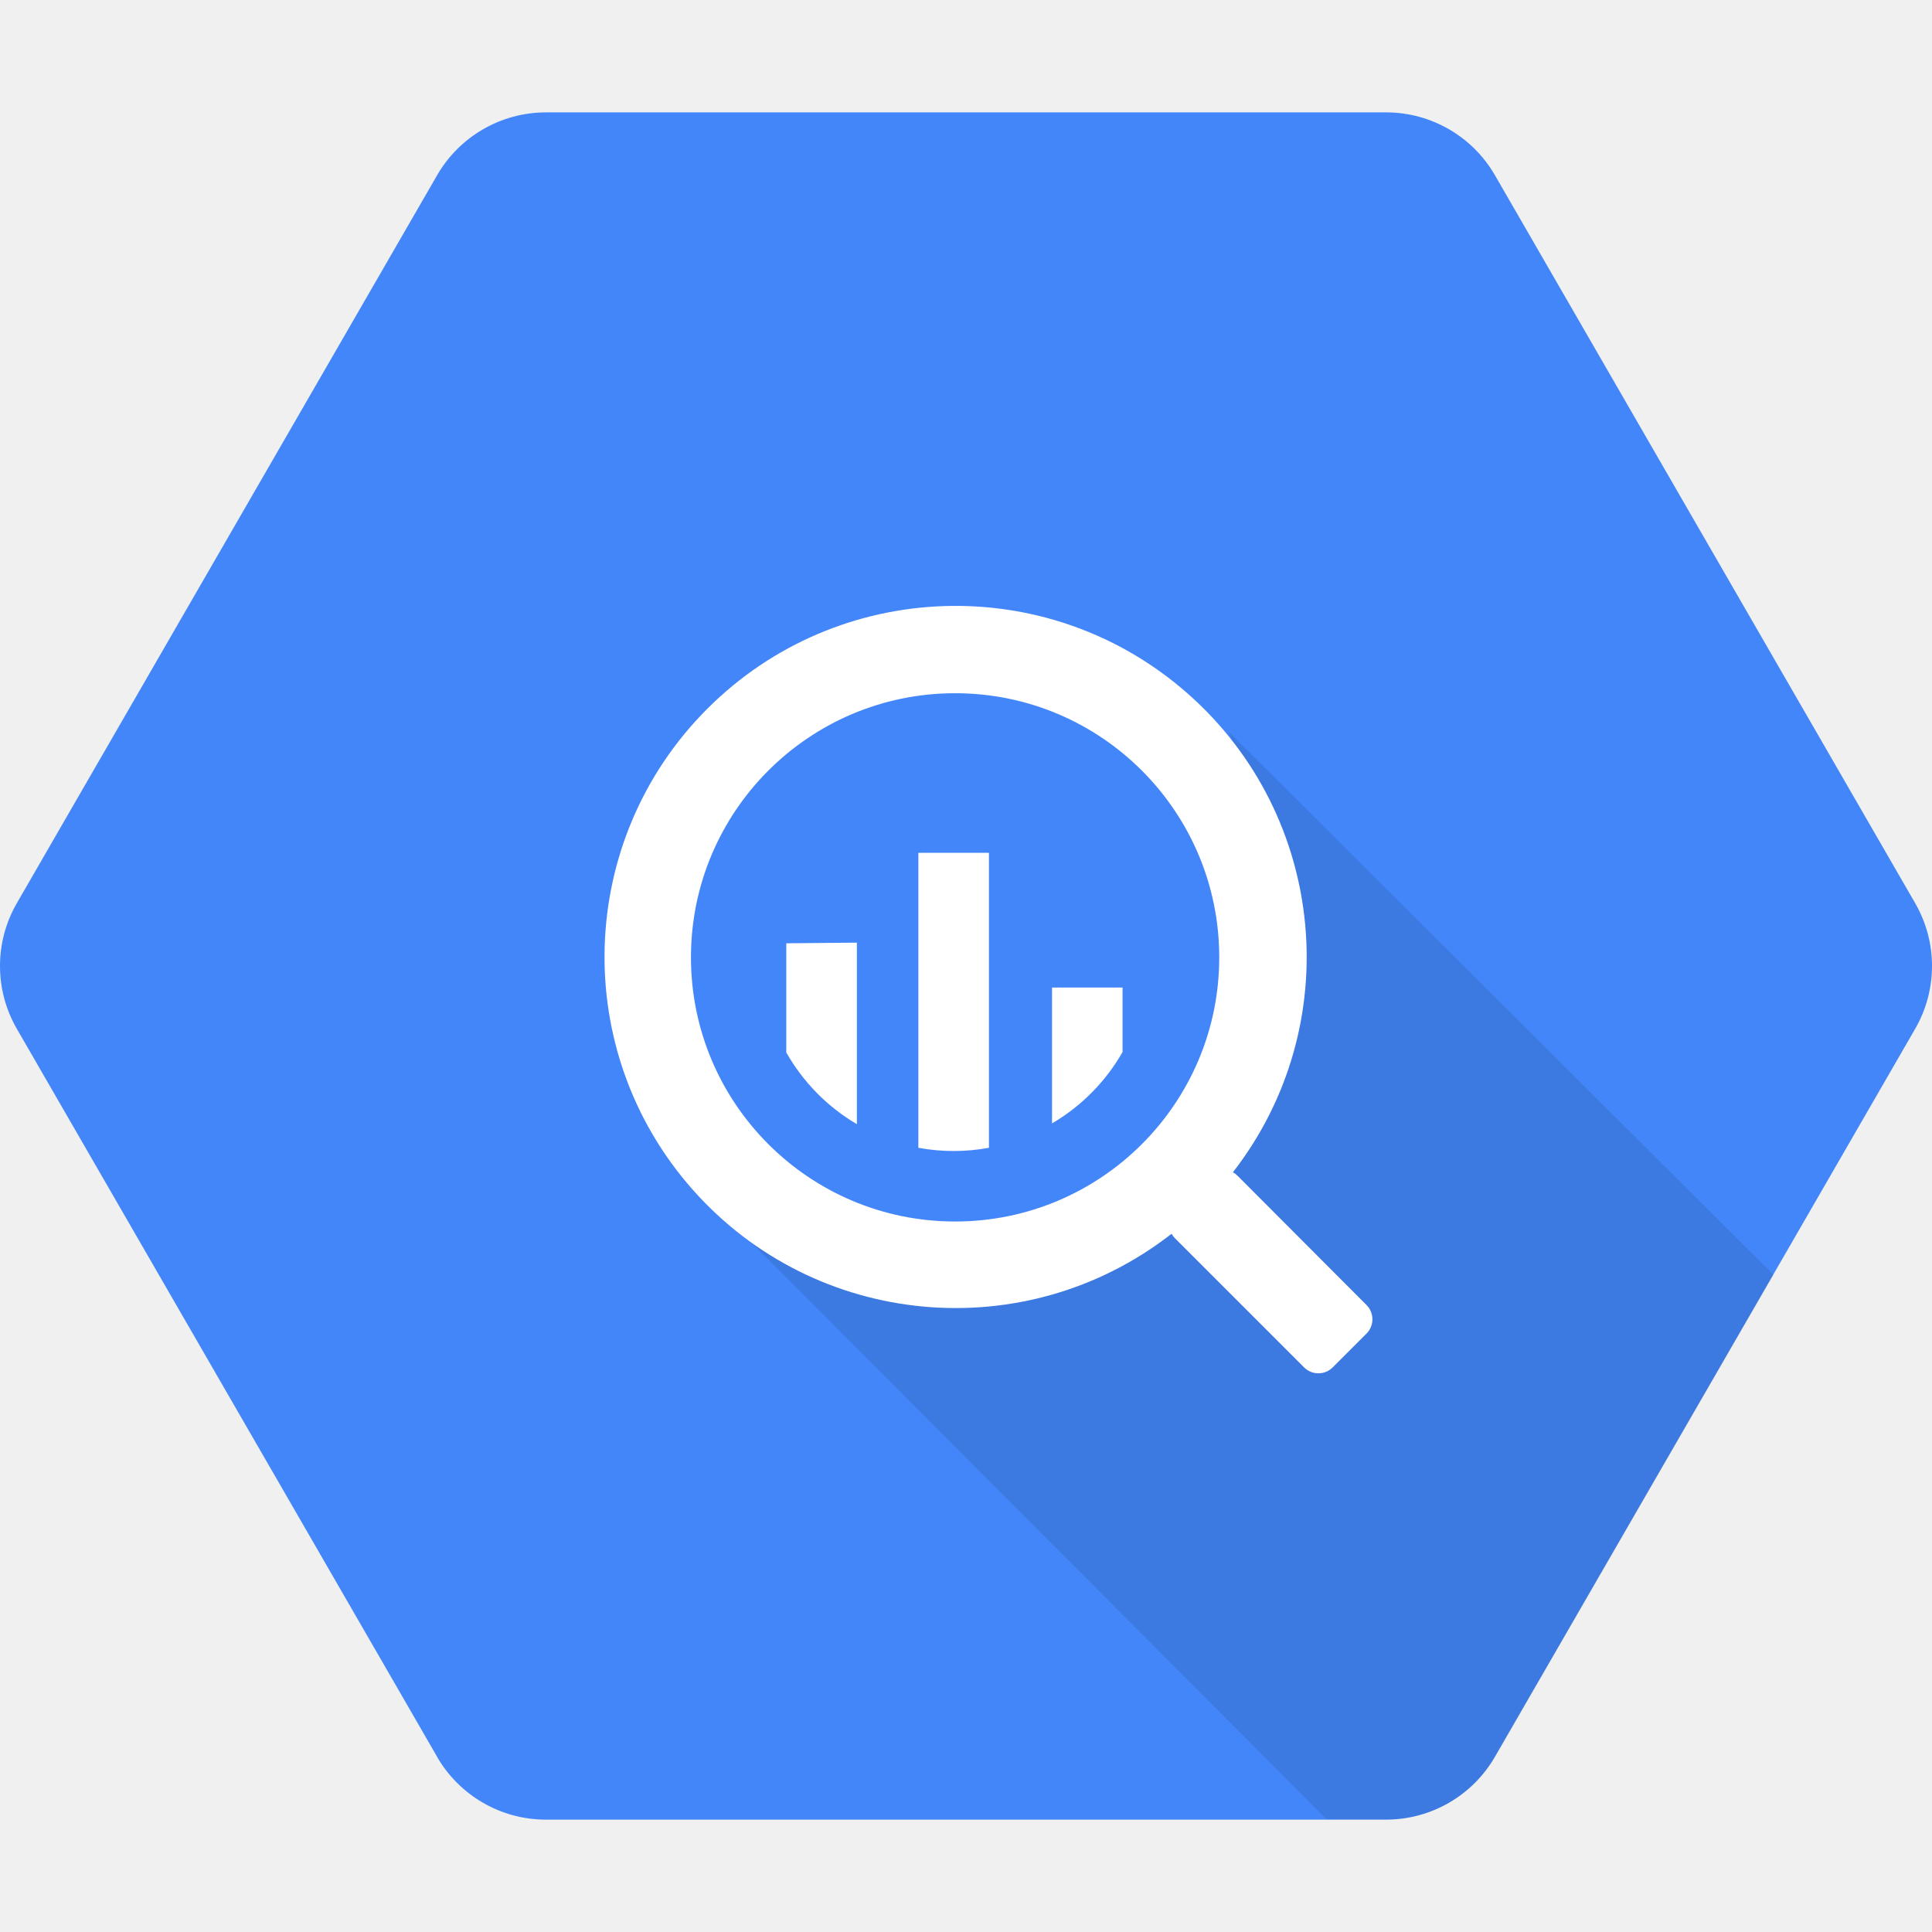
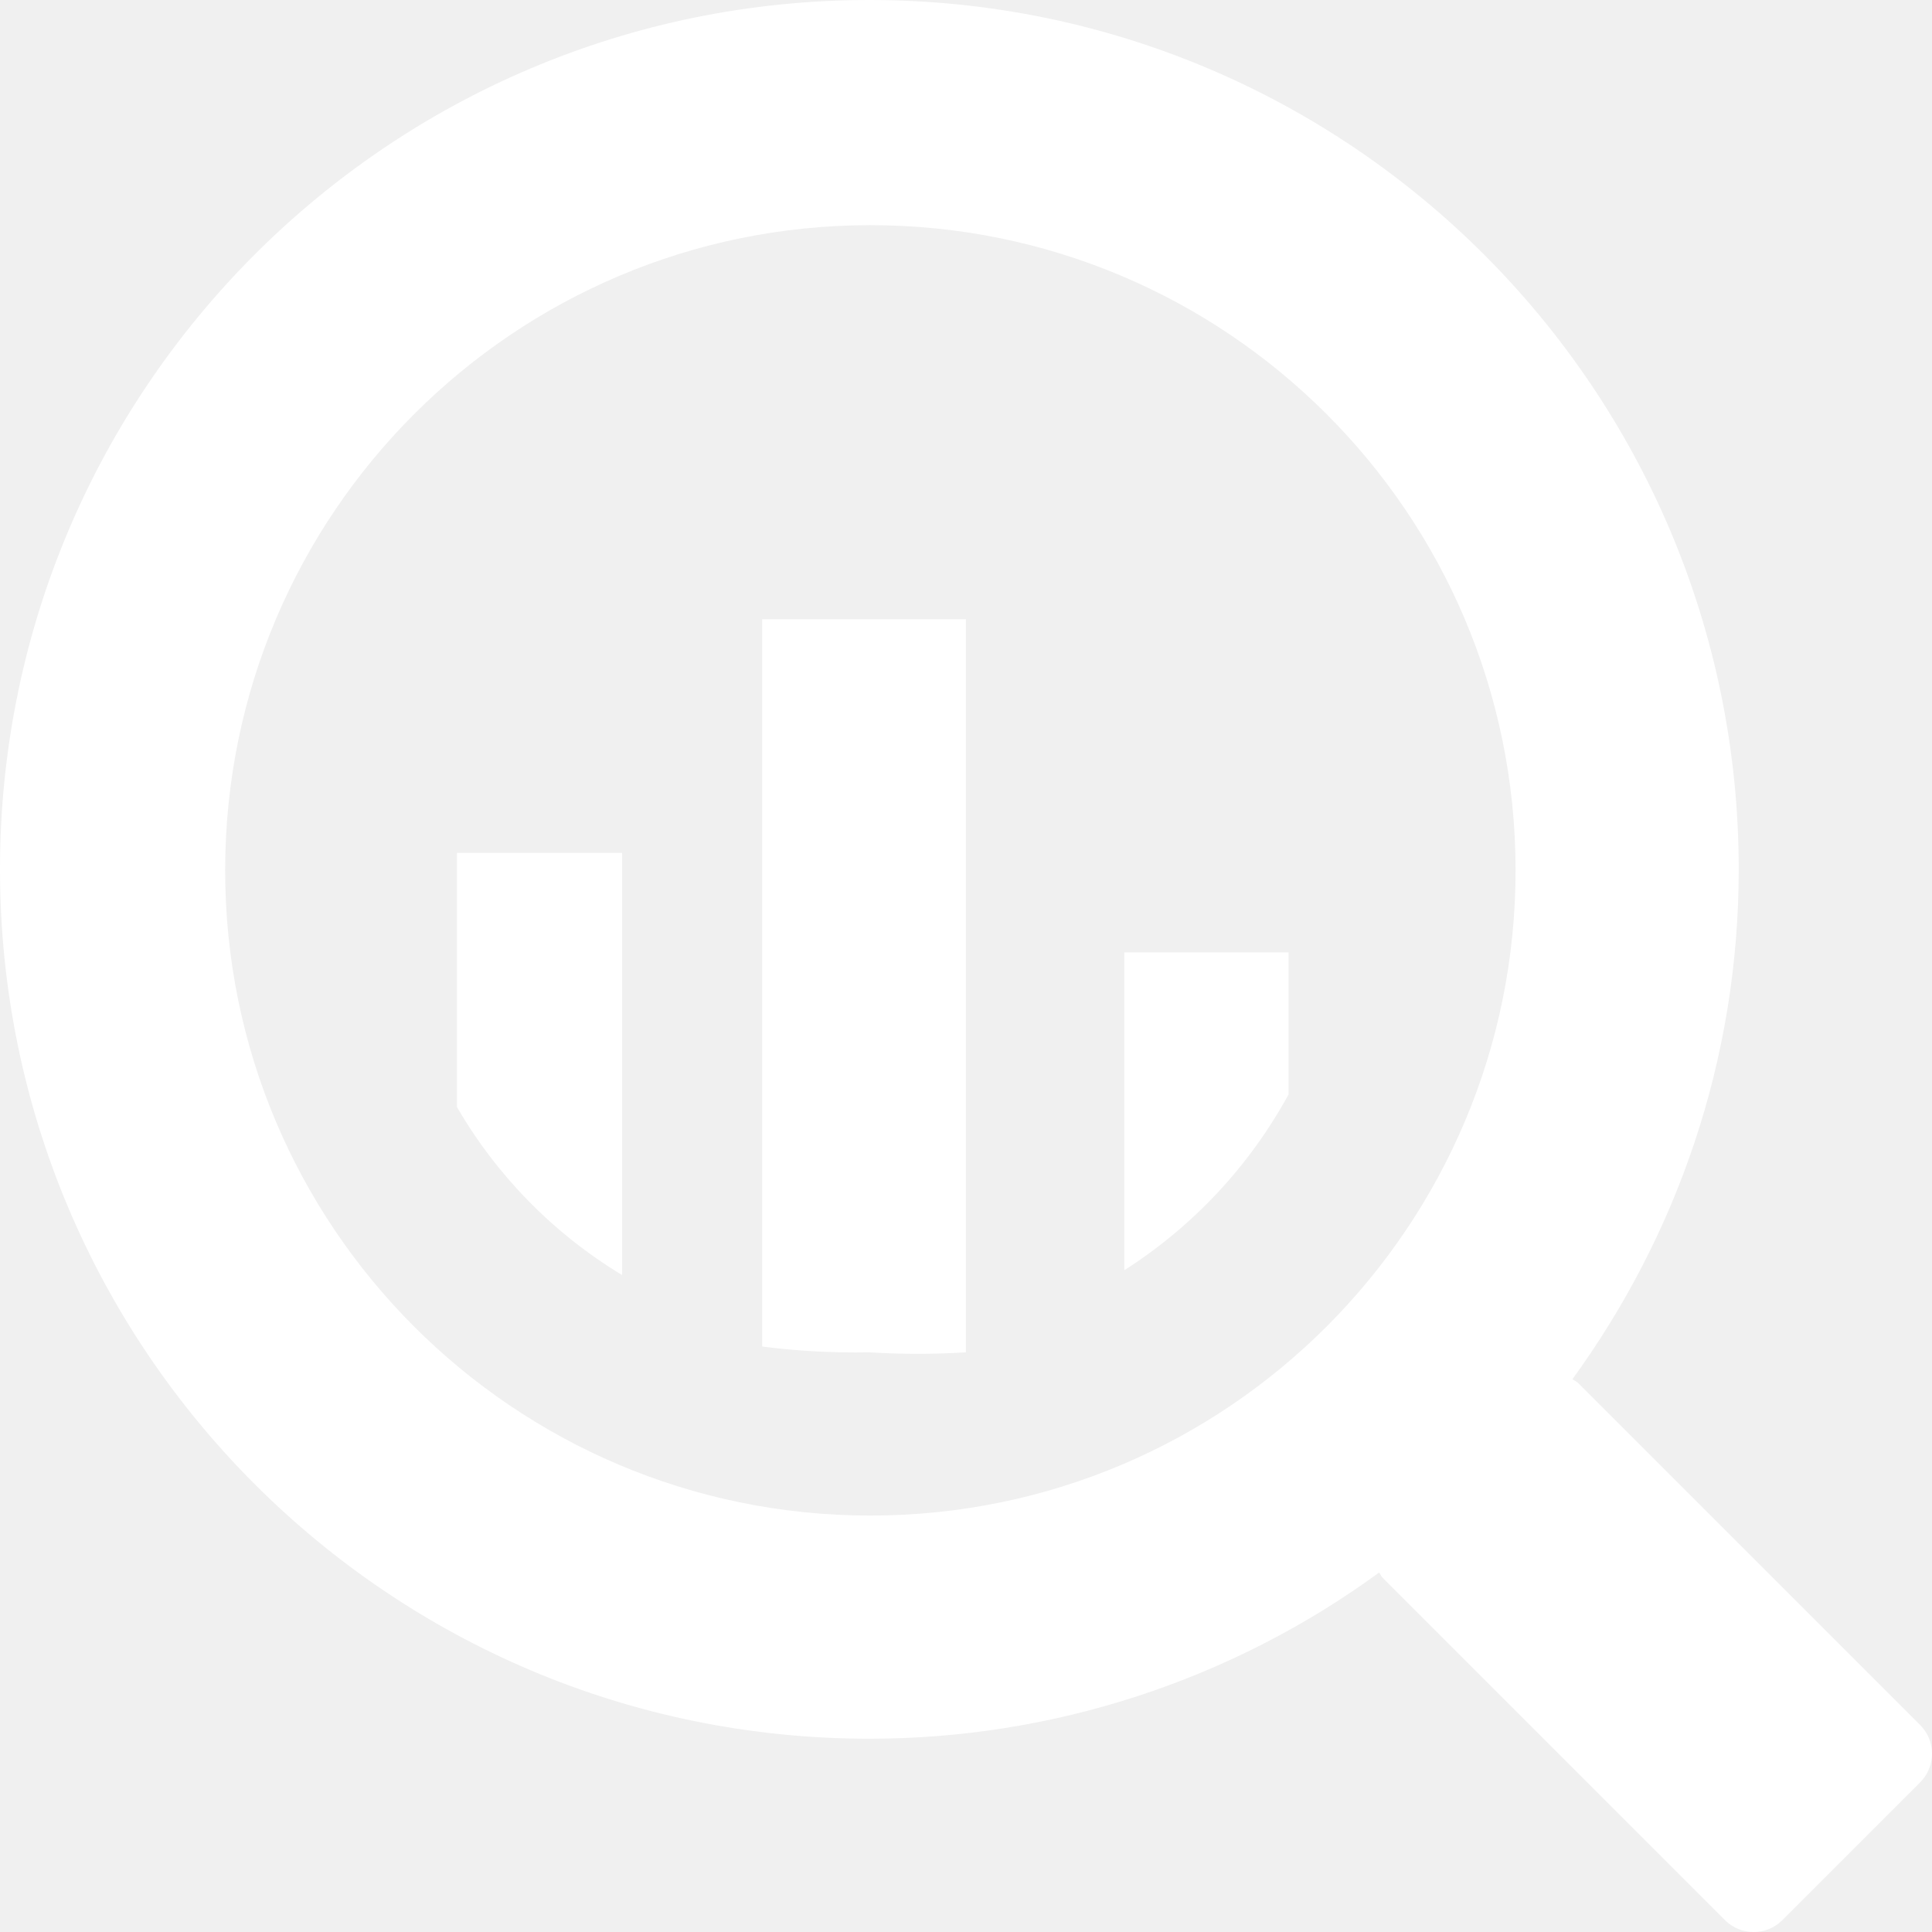
- <svg xmlns="http://www.w3.org/2000/svg" width="64" height="64">
-   <path d="M14.48 58.196L.558 34.082c-.744-1.288-.744-2.876 0-4.164L14.48 5.805c.743-1.287 2.115-2.08 3.6-2.082h27.857c1.48.007 2.845.8 3.585 2.082l13.92 24.113c.744 1.288.744 2.876 0 4.164L49.52 58.196c-.743 1.287-2.115 2.08-3.6 2.082H18.07c-1.483-.005-2.85-.798-3.593-2.082z" fill="#4386fa" />
-   <path d="M40.697 24.235s3.87 9.283-1.406 14.545-14.883 1.894-14.883 1.894L43.95 60.27h1.984c1.486-.002 2.858-.796 3.6-2.082L58.75 42.23z" opacity=".1" />
-   <path d="M45.267 43.23L41 38.953a.67.67 0 0 0-.158-.12 11.63 11.63 0 1 0-2.032 2.037.67.67 0 0 0 .113.15l4.277 4.277a.67.67 0 0 0 .947 0l1.12-1.12a.67.67 0 0 0 0-.947zM31.64 40.464a8.75 8.75 0 1 1 8.749-8.749 8.75 8.75 0 0 1-8.749 8.749zm-5.593-9.216v3.616c.557.983 1.363 1.803 2.338 2.375v-6.013zm4.375-2.998v9.772a6.45 6.45 0 0 0 2.338 0V28.25zm6.764 6.606v-2.142H34.85v4.5a6.43 6.43 0 0 0 2.338-2.368z" fill="#fff" />
+ <svg xmlns="http://www.w3.org/2000/svg" fill="#ffffff" role="img" viewBox="0 0 24 24">
+   <path d="M5.676 10.595h2.052v5.244a5.892 5.892 0 0 1-2.052-2.088v-3.156zm18.179 10.836a.504.504 0 0 1 0 .708l-1.716 1.716a.504.504 0 0 1-.708 0l-4.248-4.248a.206.206 0 0 1-.007-.007c-.02-.02-.028-.045-.043-.066a10.736 10.736 0 0 1-6.334 2.065C4.835 21.599 0 16.764 0 10.799S4.835 0 10.8 0s10.799 4.835 10.799 10.8c0 2.369-.772 4.553-2.066 6.333.025.017.052.028.074.05l4.248 4.248zm-5.028-10.632a8.015 8.015 0 1 0-8.028 8.028h.024a8.016 8.016 0 0 0 8.004-8.028zm-4.86 4.98a6.002 6.002 0 0 0 2.04-2.184v-1.764h-2.04v3.948zm-4.5.948c.442.057.887.08 1.332.072.4.025.8.025 1.2 0V7.692H9.468v9.035z" />
</svg>
